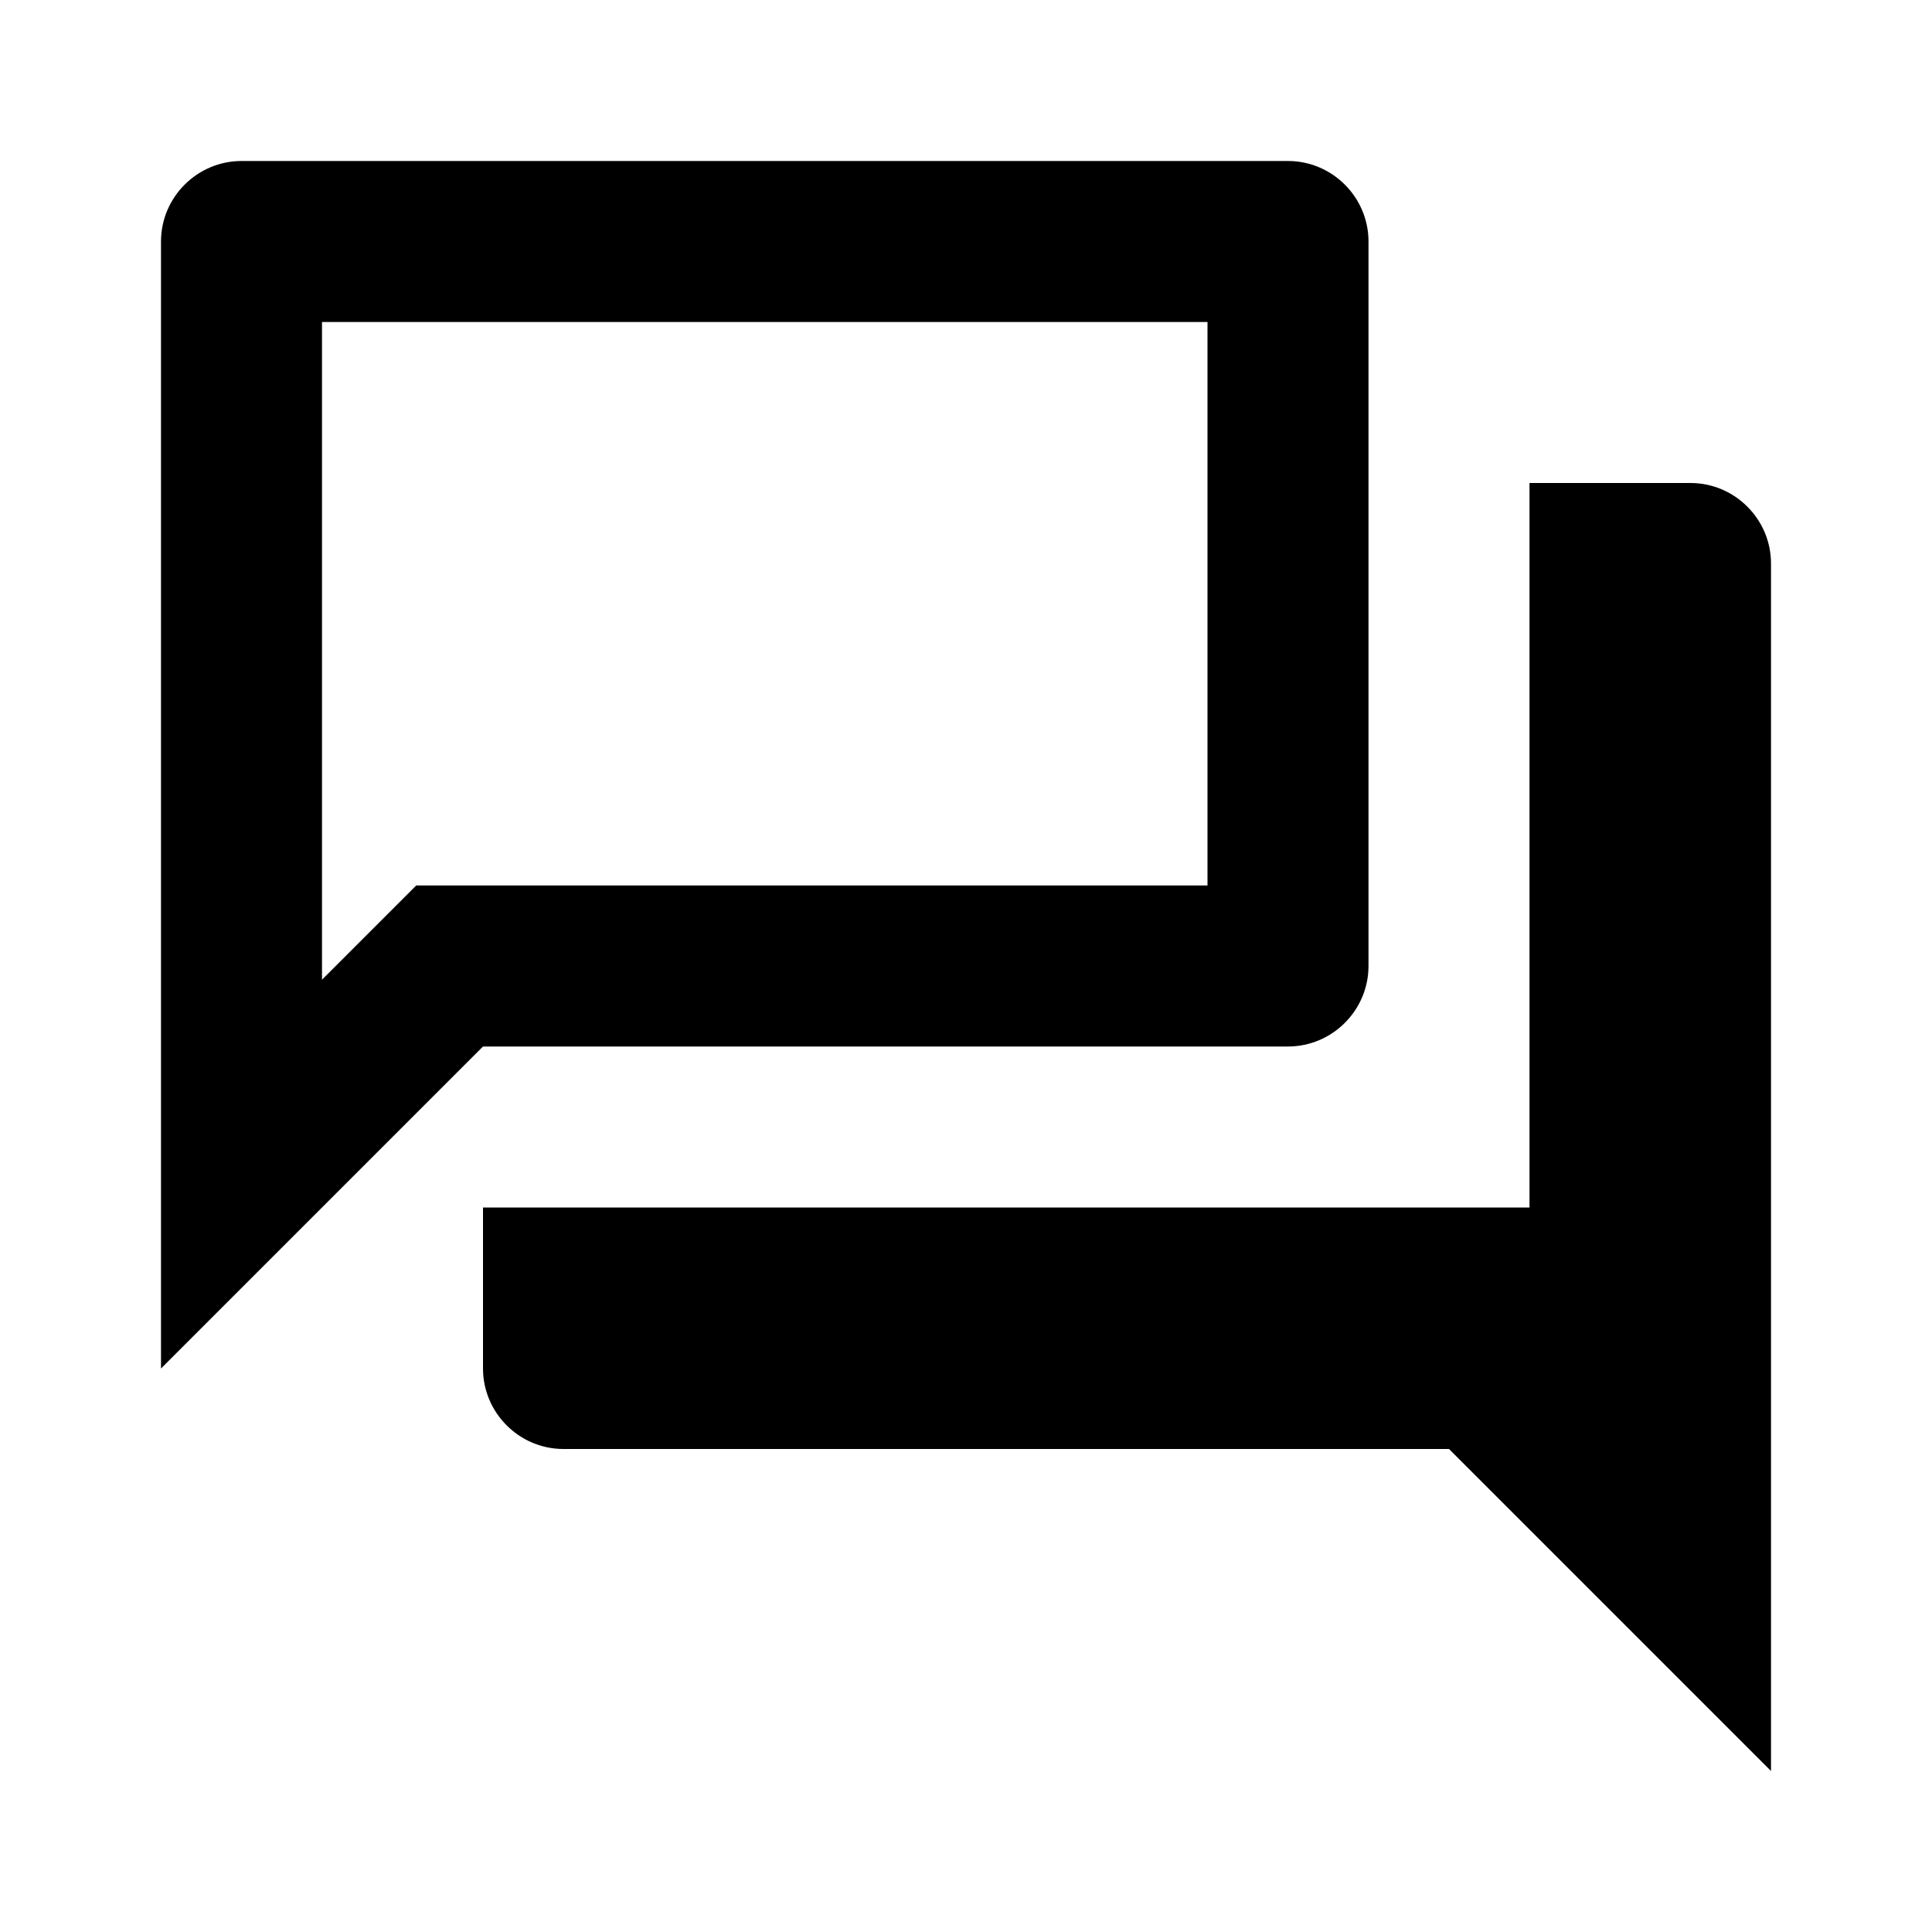
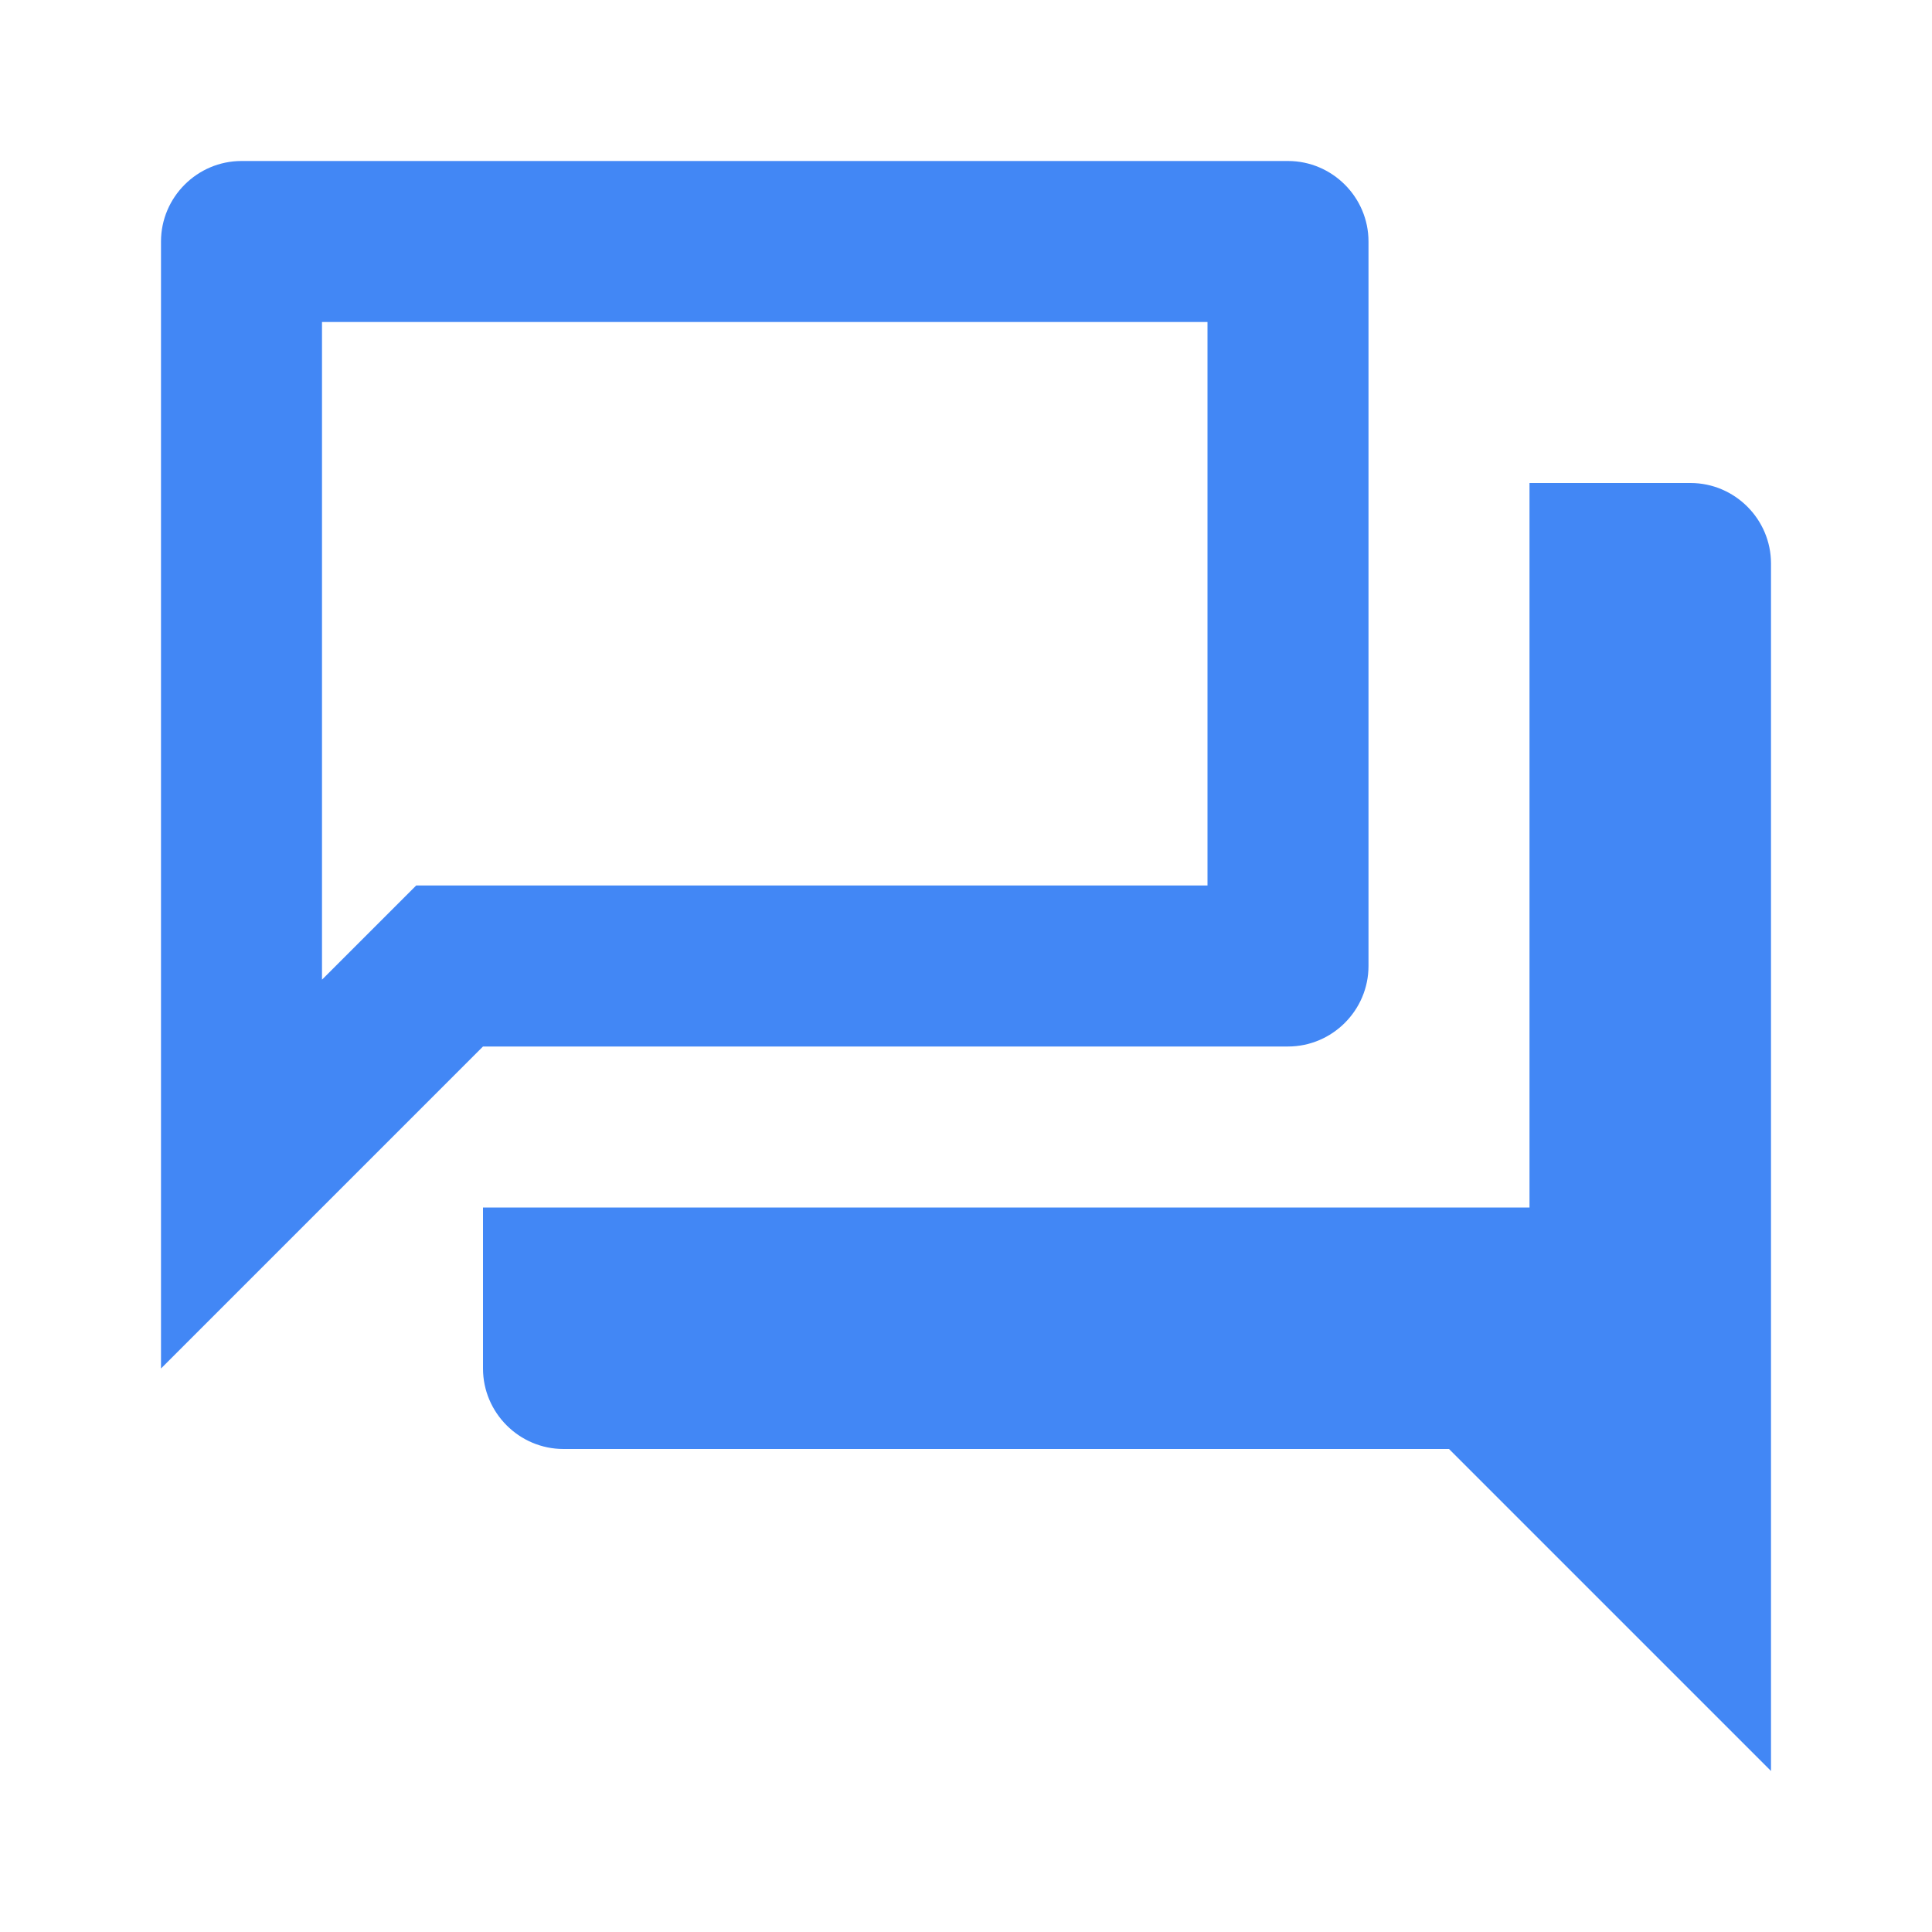
- <svg xmlns="http://www.w3.org/2000/svg" height="24px" viewBox="0 0 24 24" width="24px" fill="#000000">
+ <svg xmlns="http://www.w3.org/2000/svg" height="24px" viewBox="0 0 24 24" width="24px" fill="#4287f5">
  <path d="M0 0h24v24H0V0z" fill="none" />
  <path d="M15 4v7H5.17l-.59.59-.58.58V4h11m1-2H3c-.55 0-1 .45-1 1v14l4-4h10c.55 0 1-.45 1-1V3c0-.55-.45-1-1-1zm5 4h-2v9H6v2c0 .55.45 1 1 1h11l4 4V7c0-.55-.45-1-1-1z" />
</svg>
